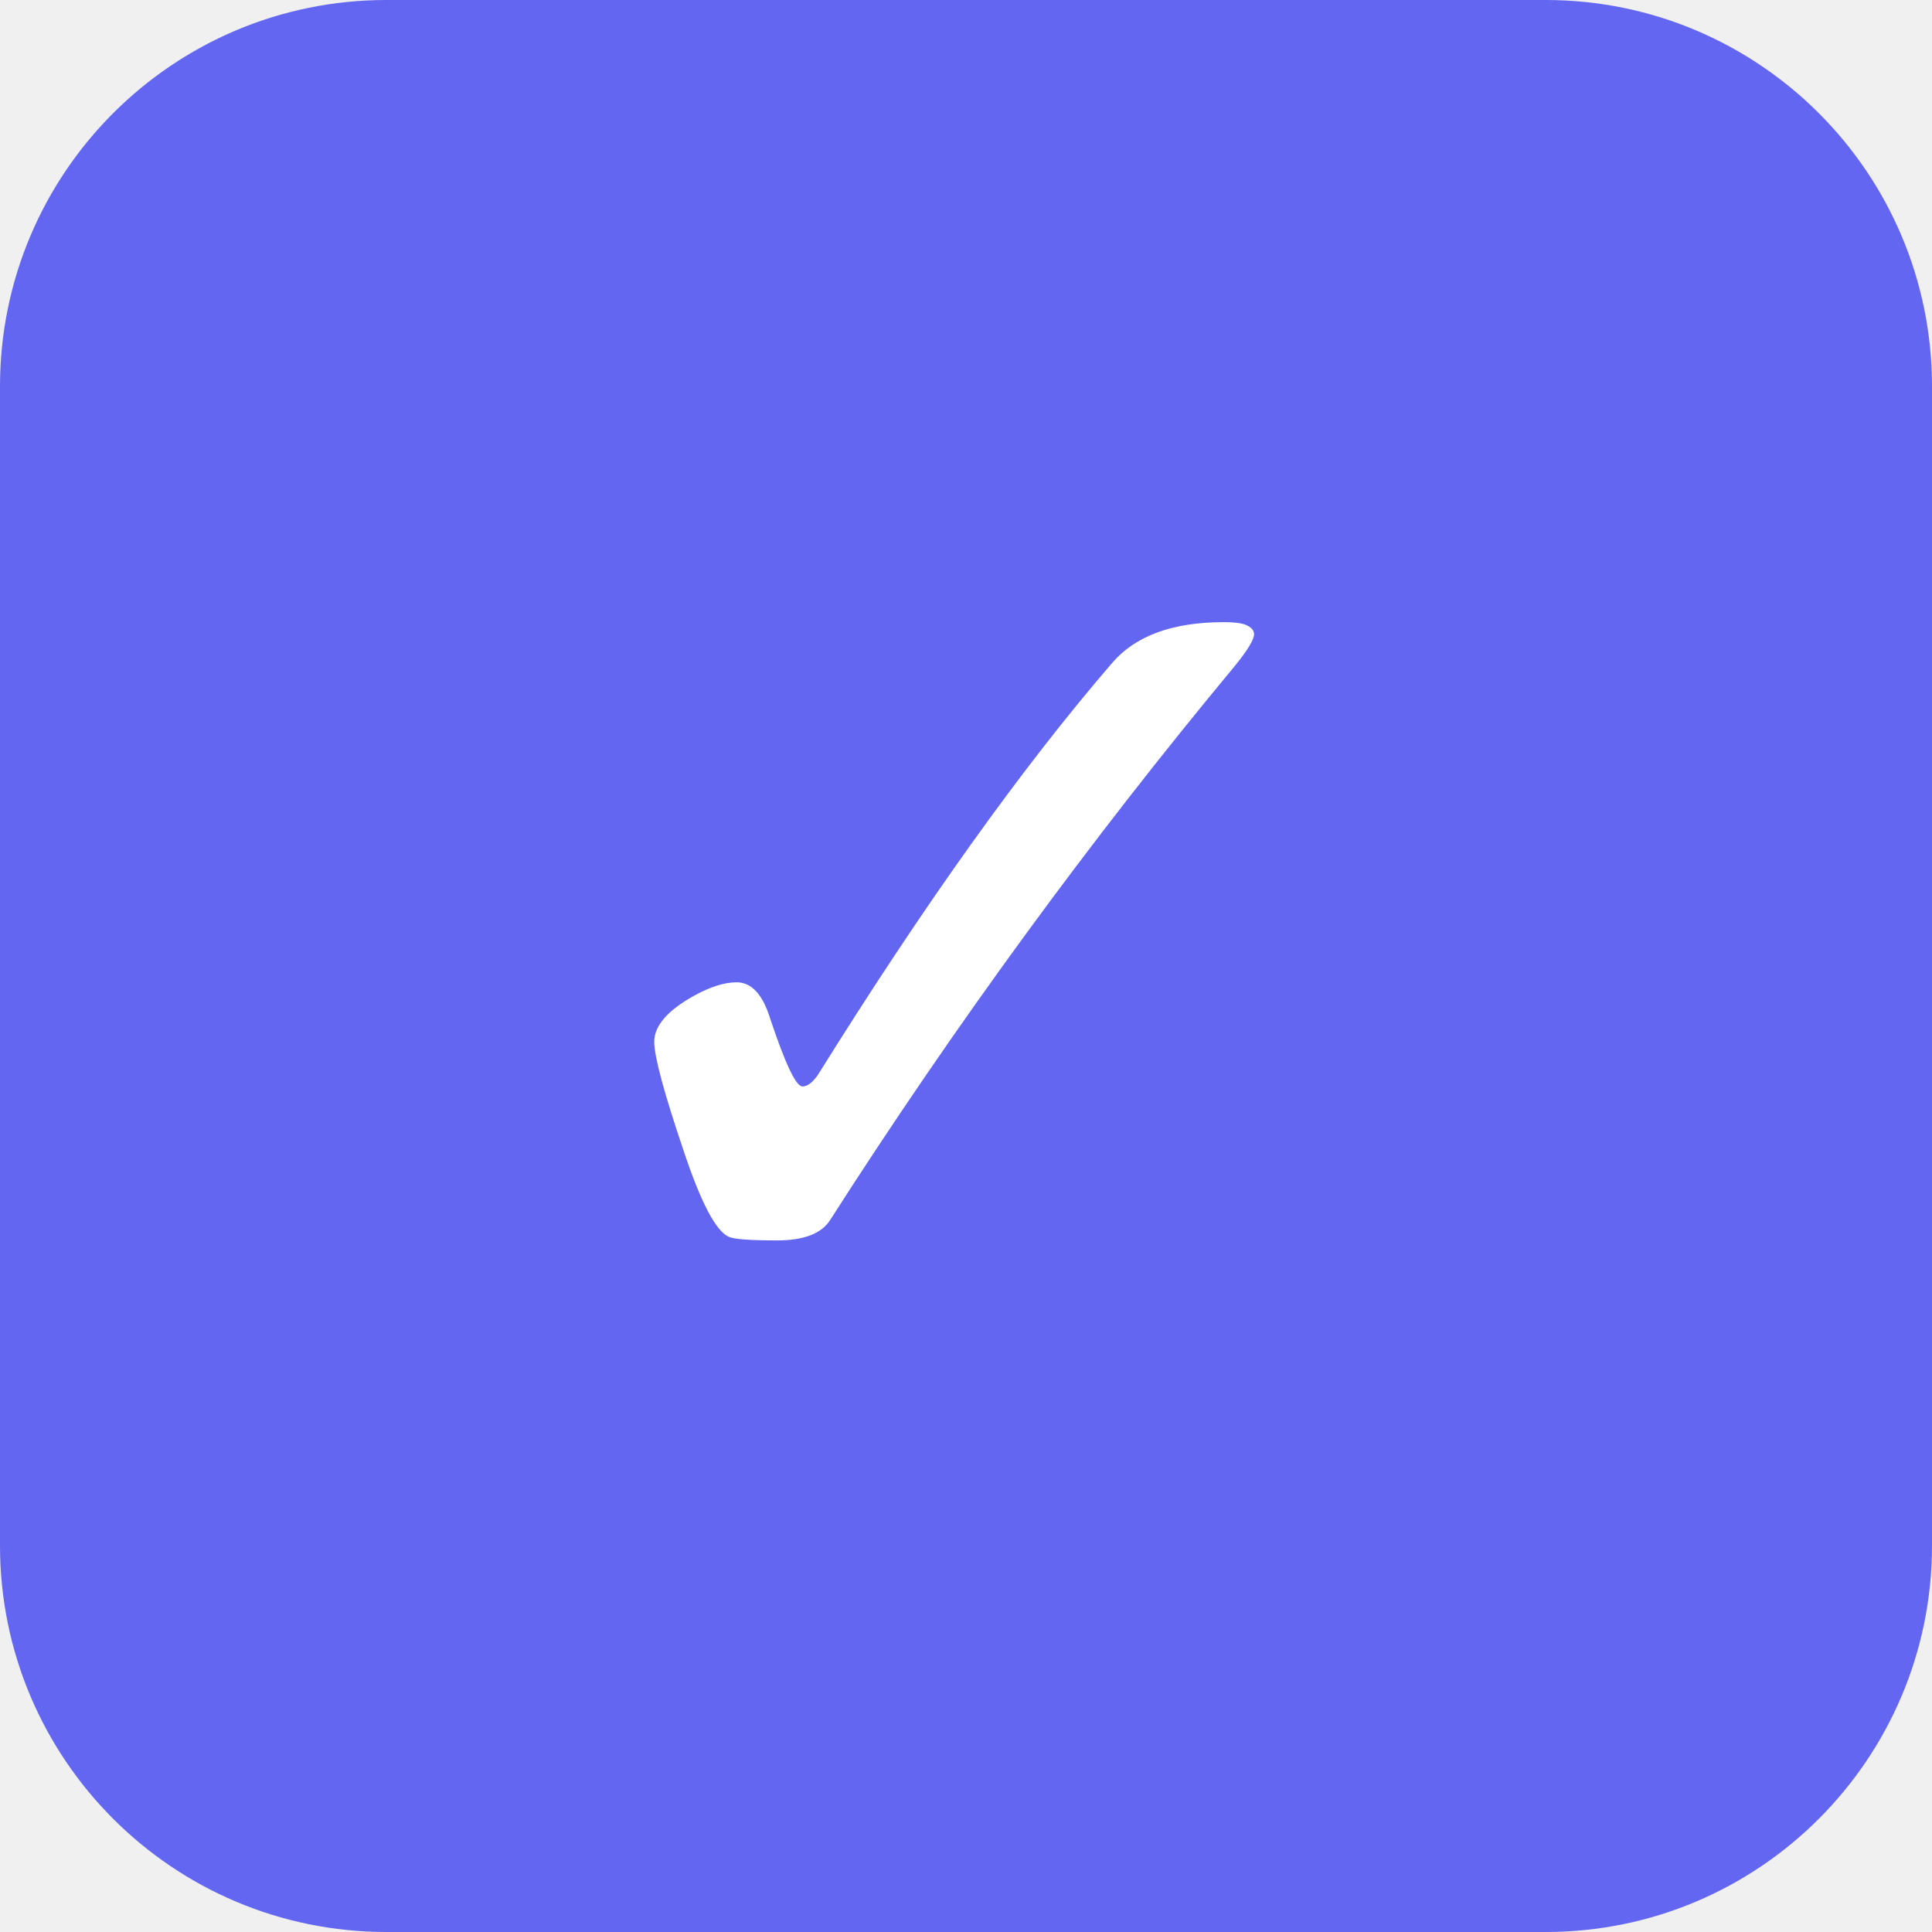
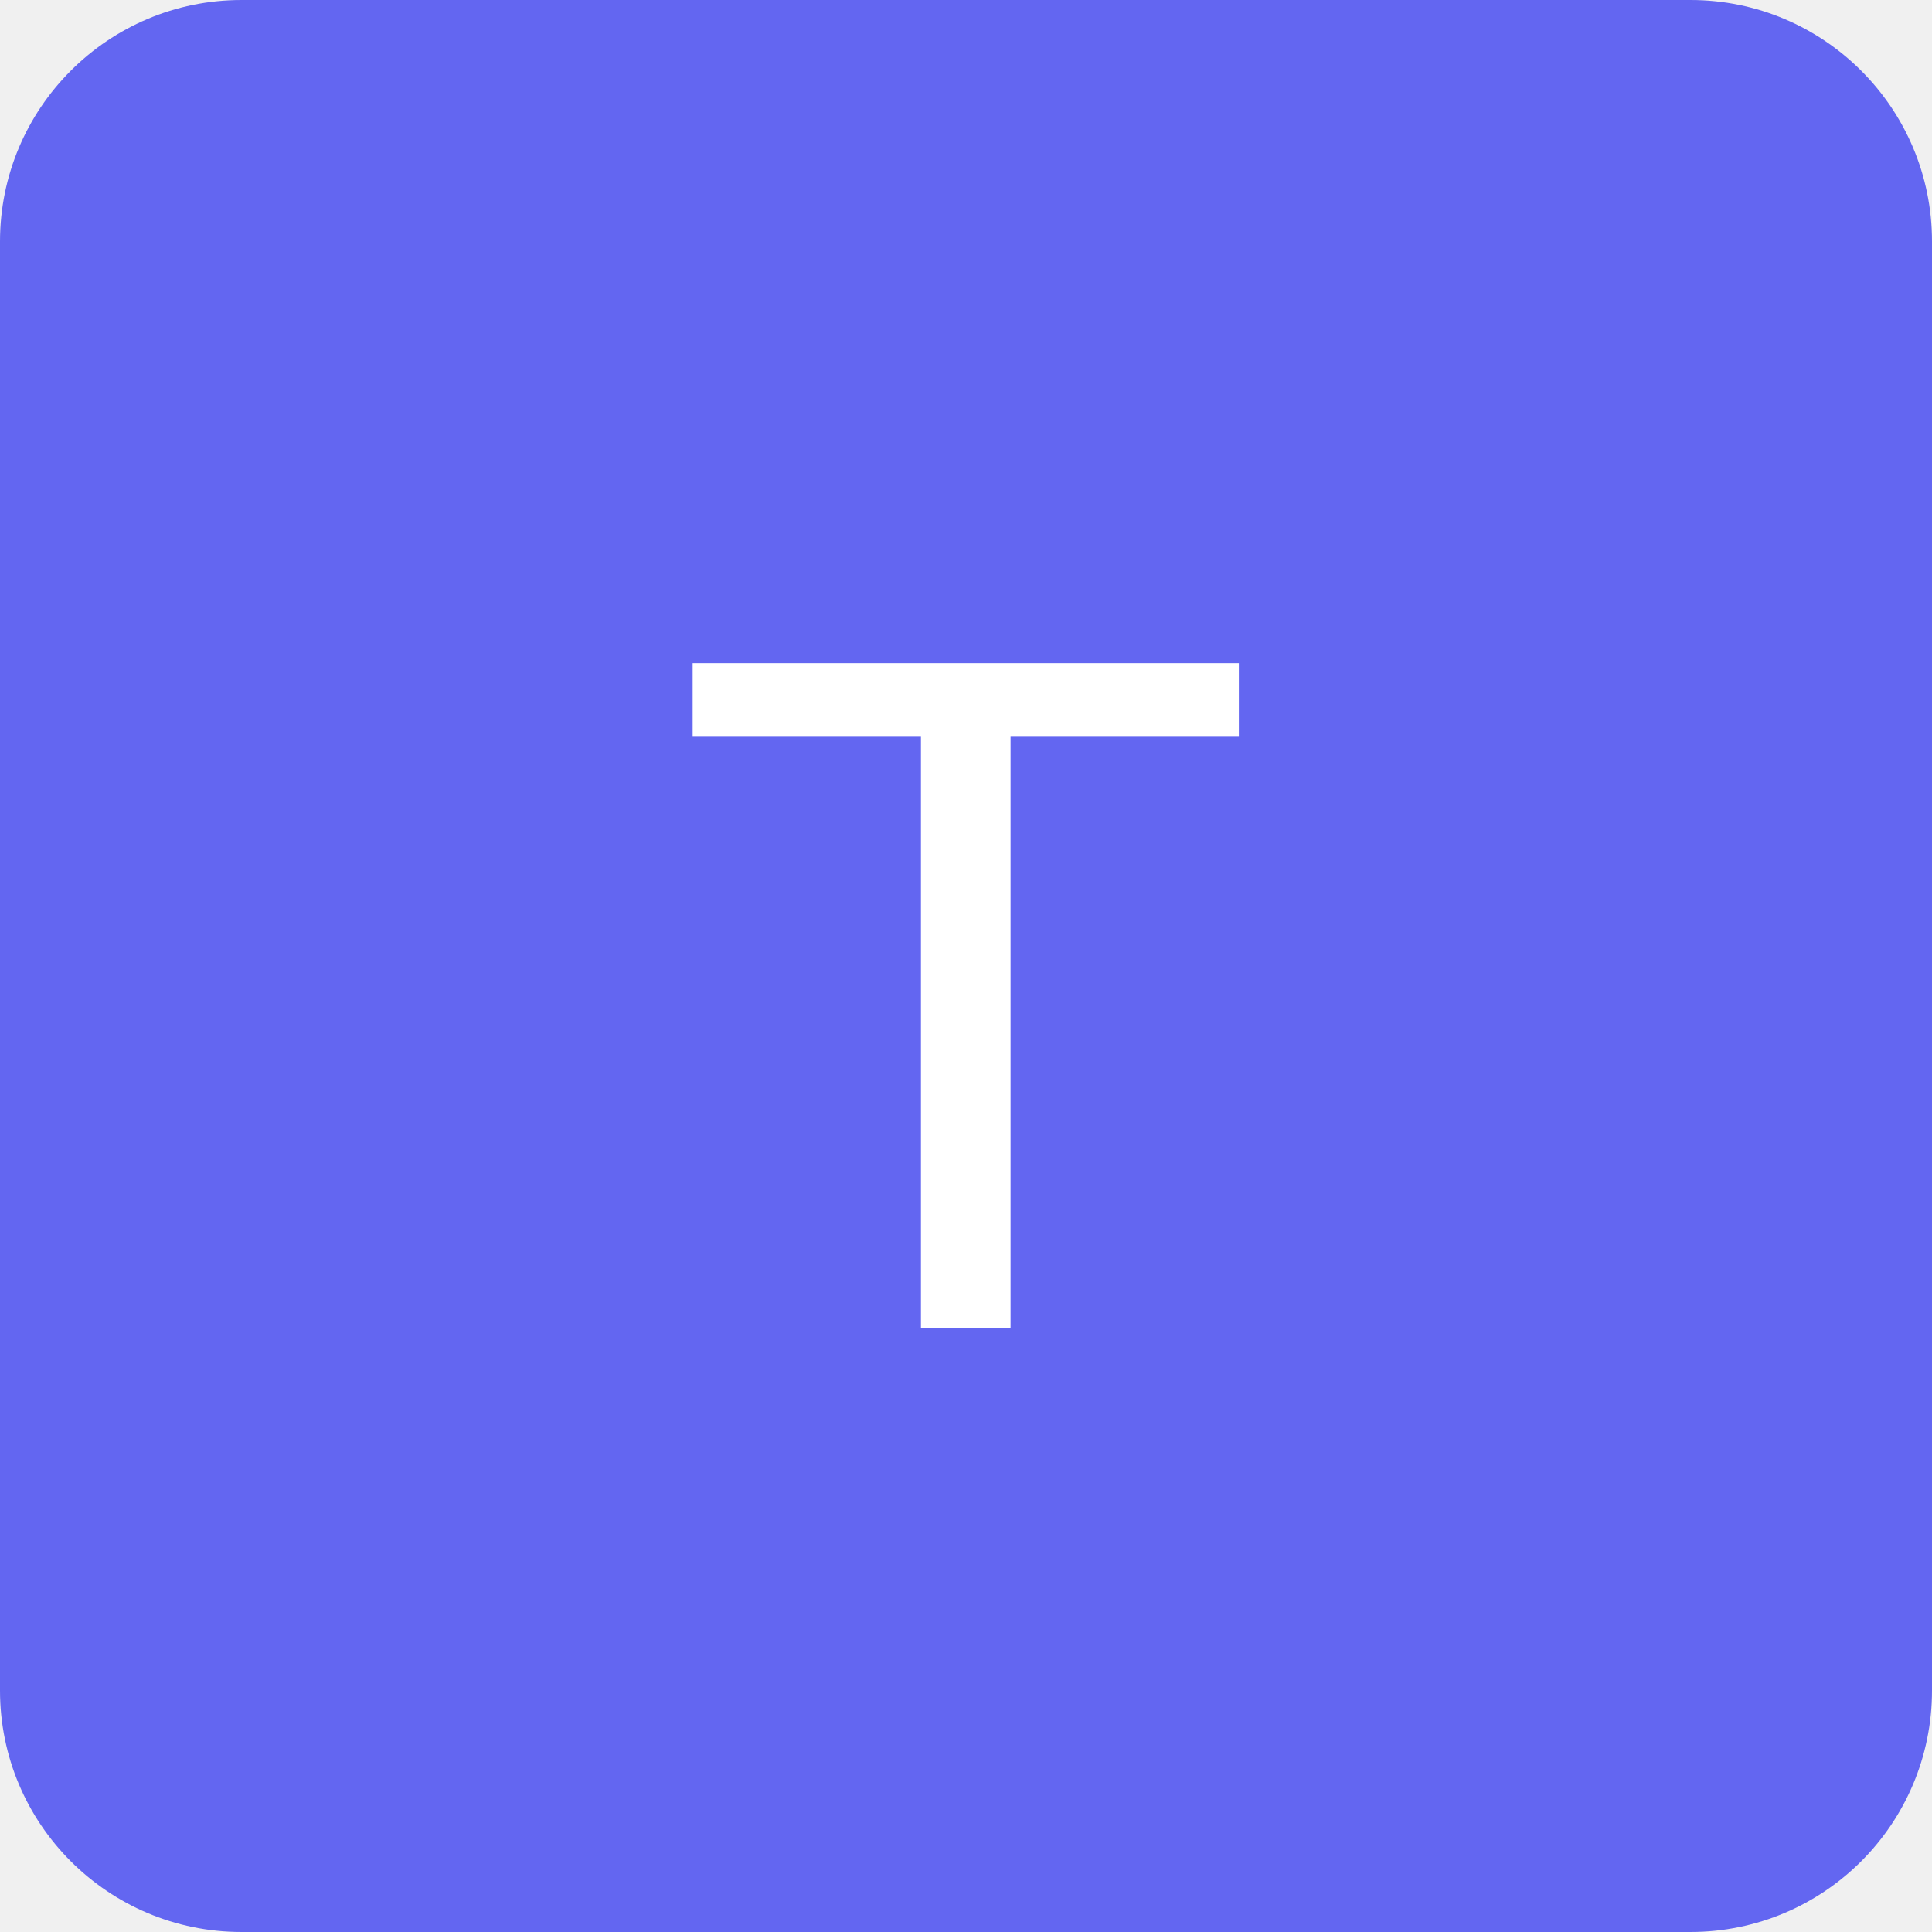
- <svg xmlns="http://www.w3.org/2000/svg" viewBox="0 0 100 100">
-   <rect width="100" height="100" fill="#6366f1" rx="20" />
-   <text x="50" y="70" text-anchor="middle" font-size="60" fill="white" font-family="Arial, sans-serif">✓</text>
+ <svg xmlns="http://www.w3.org/2000/svg" viewBox="0 0 32 32">
+   <rect width="32" height="32" fill="#6366f1" rx="4" />
+   <text x="16" y="22" text-anchor="middle" font-size="16" fill="white" font-family="Arial, sans-serif">T</text>
</svg>
